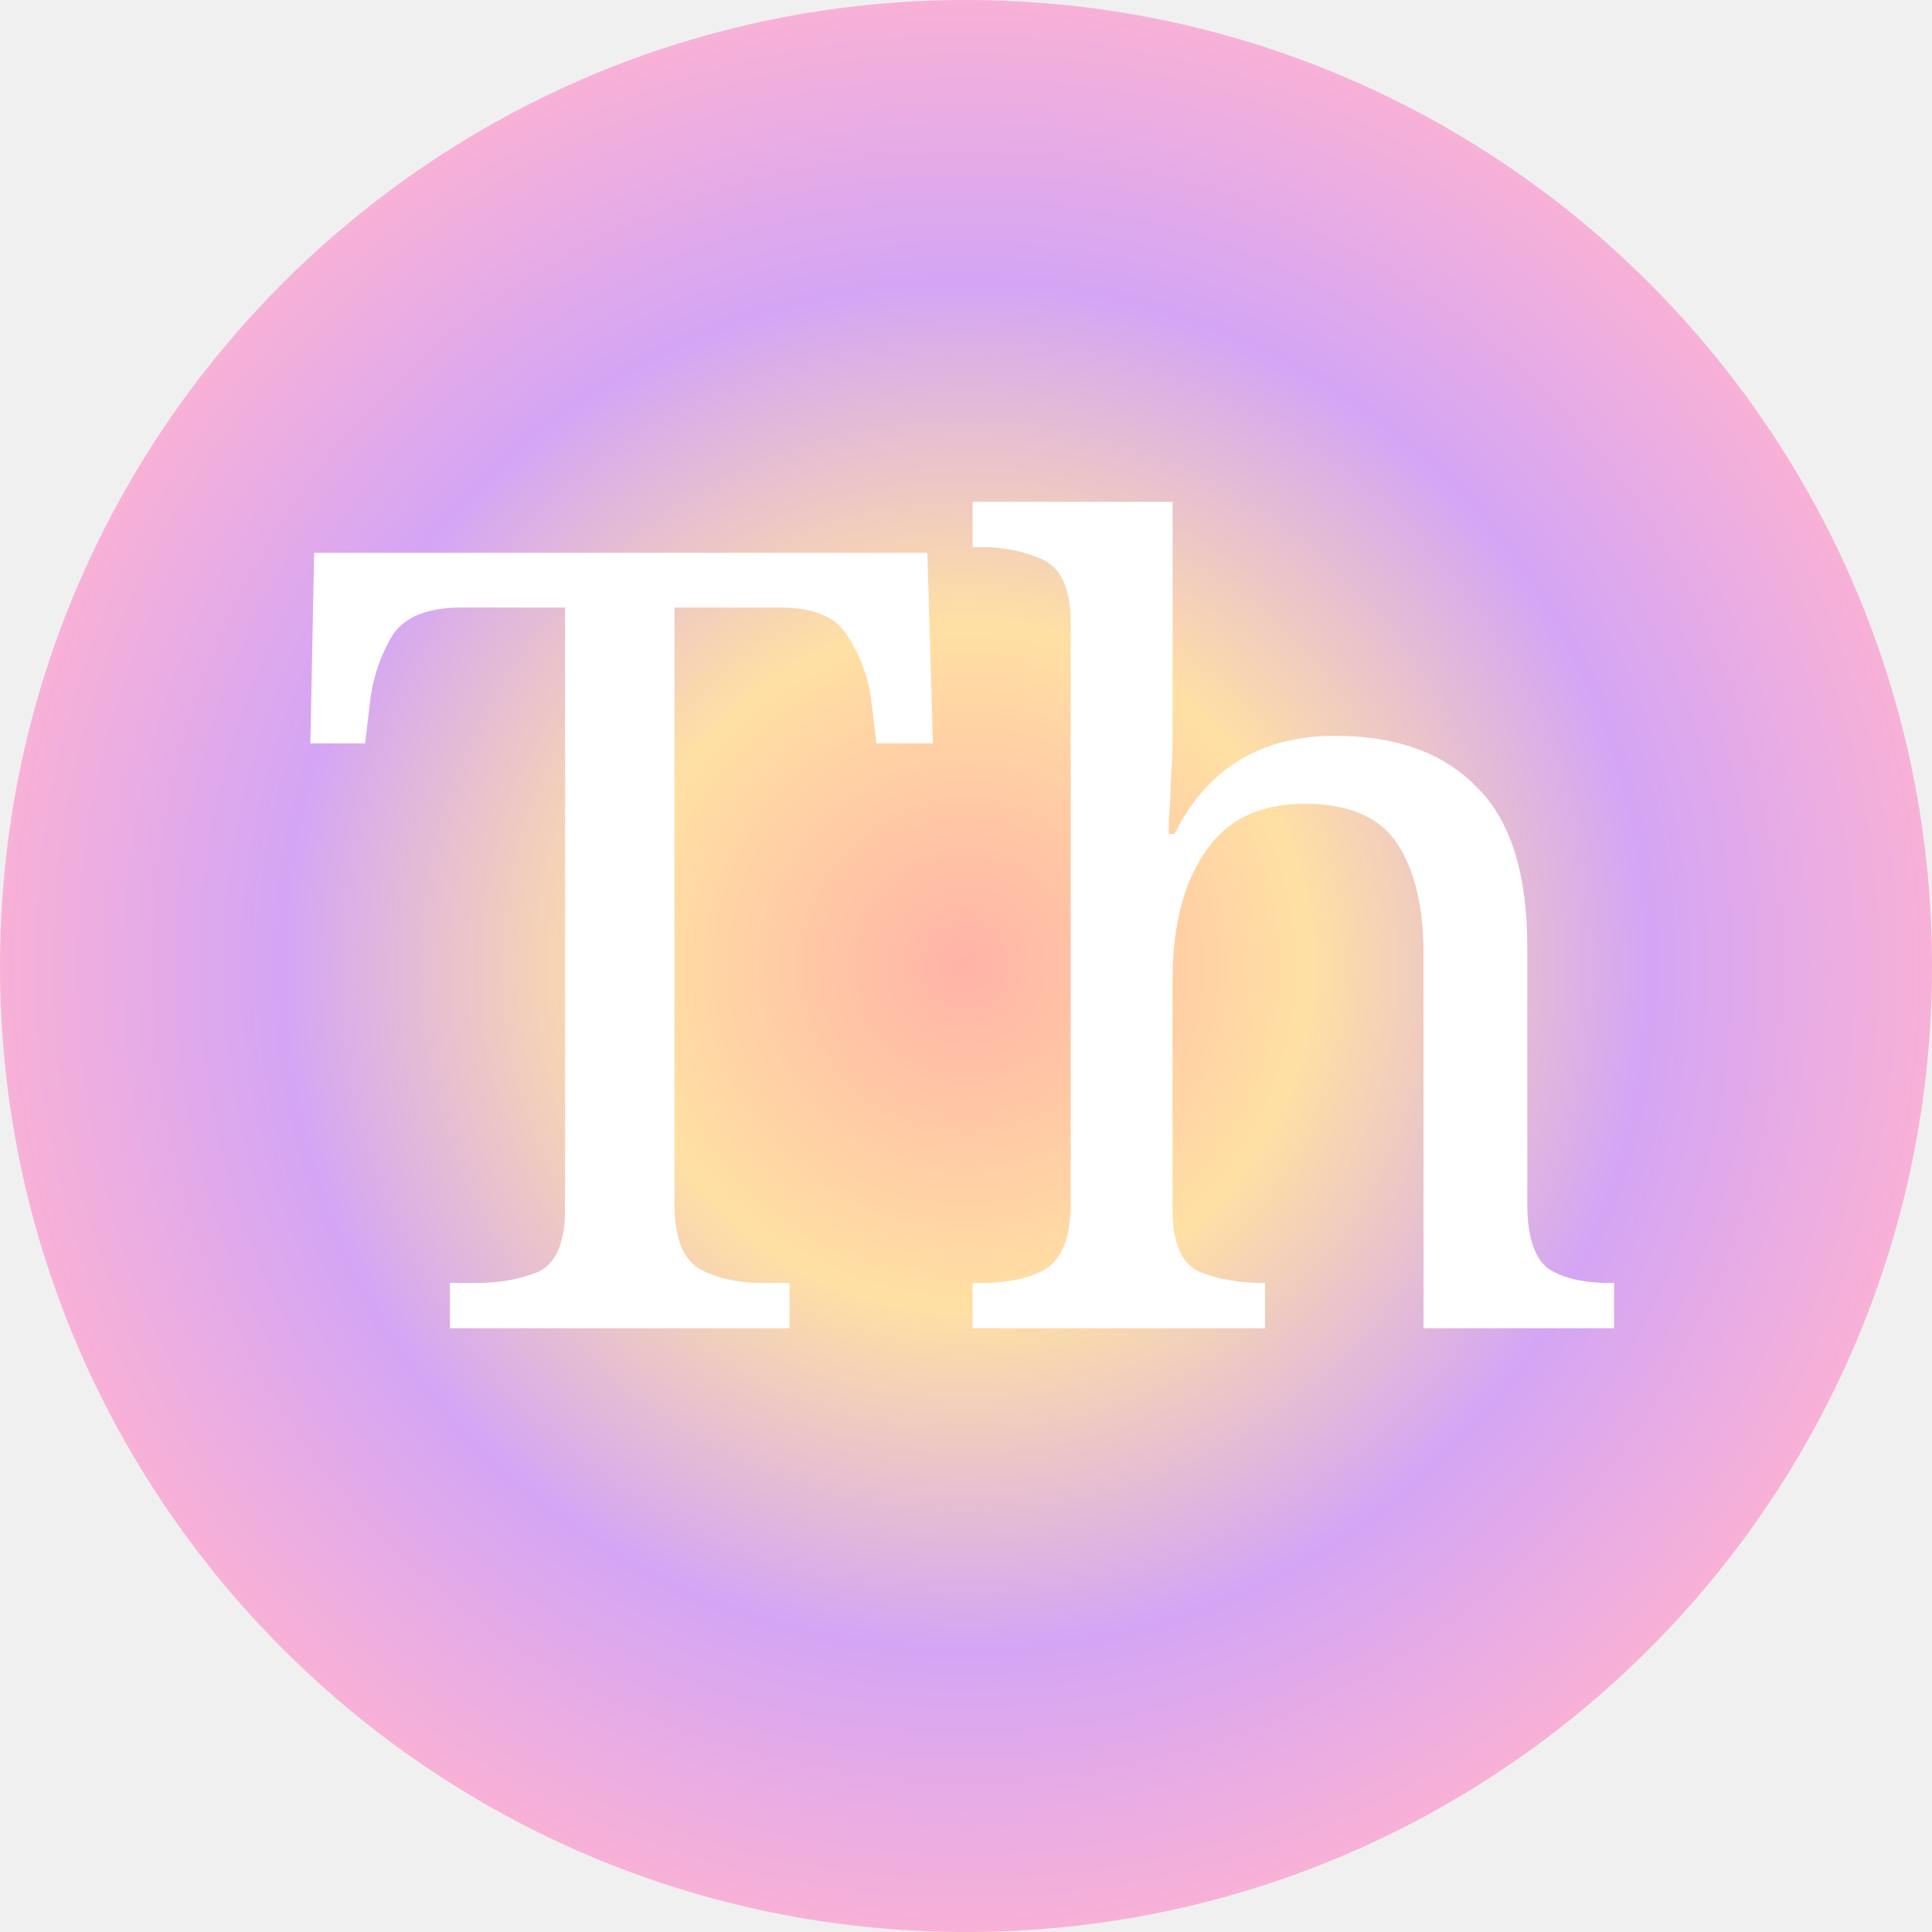
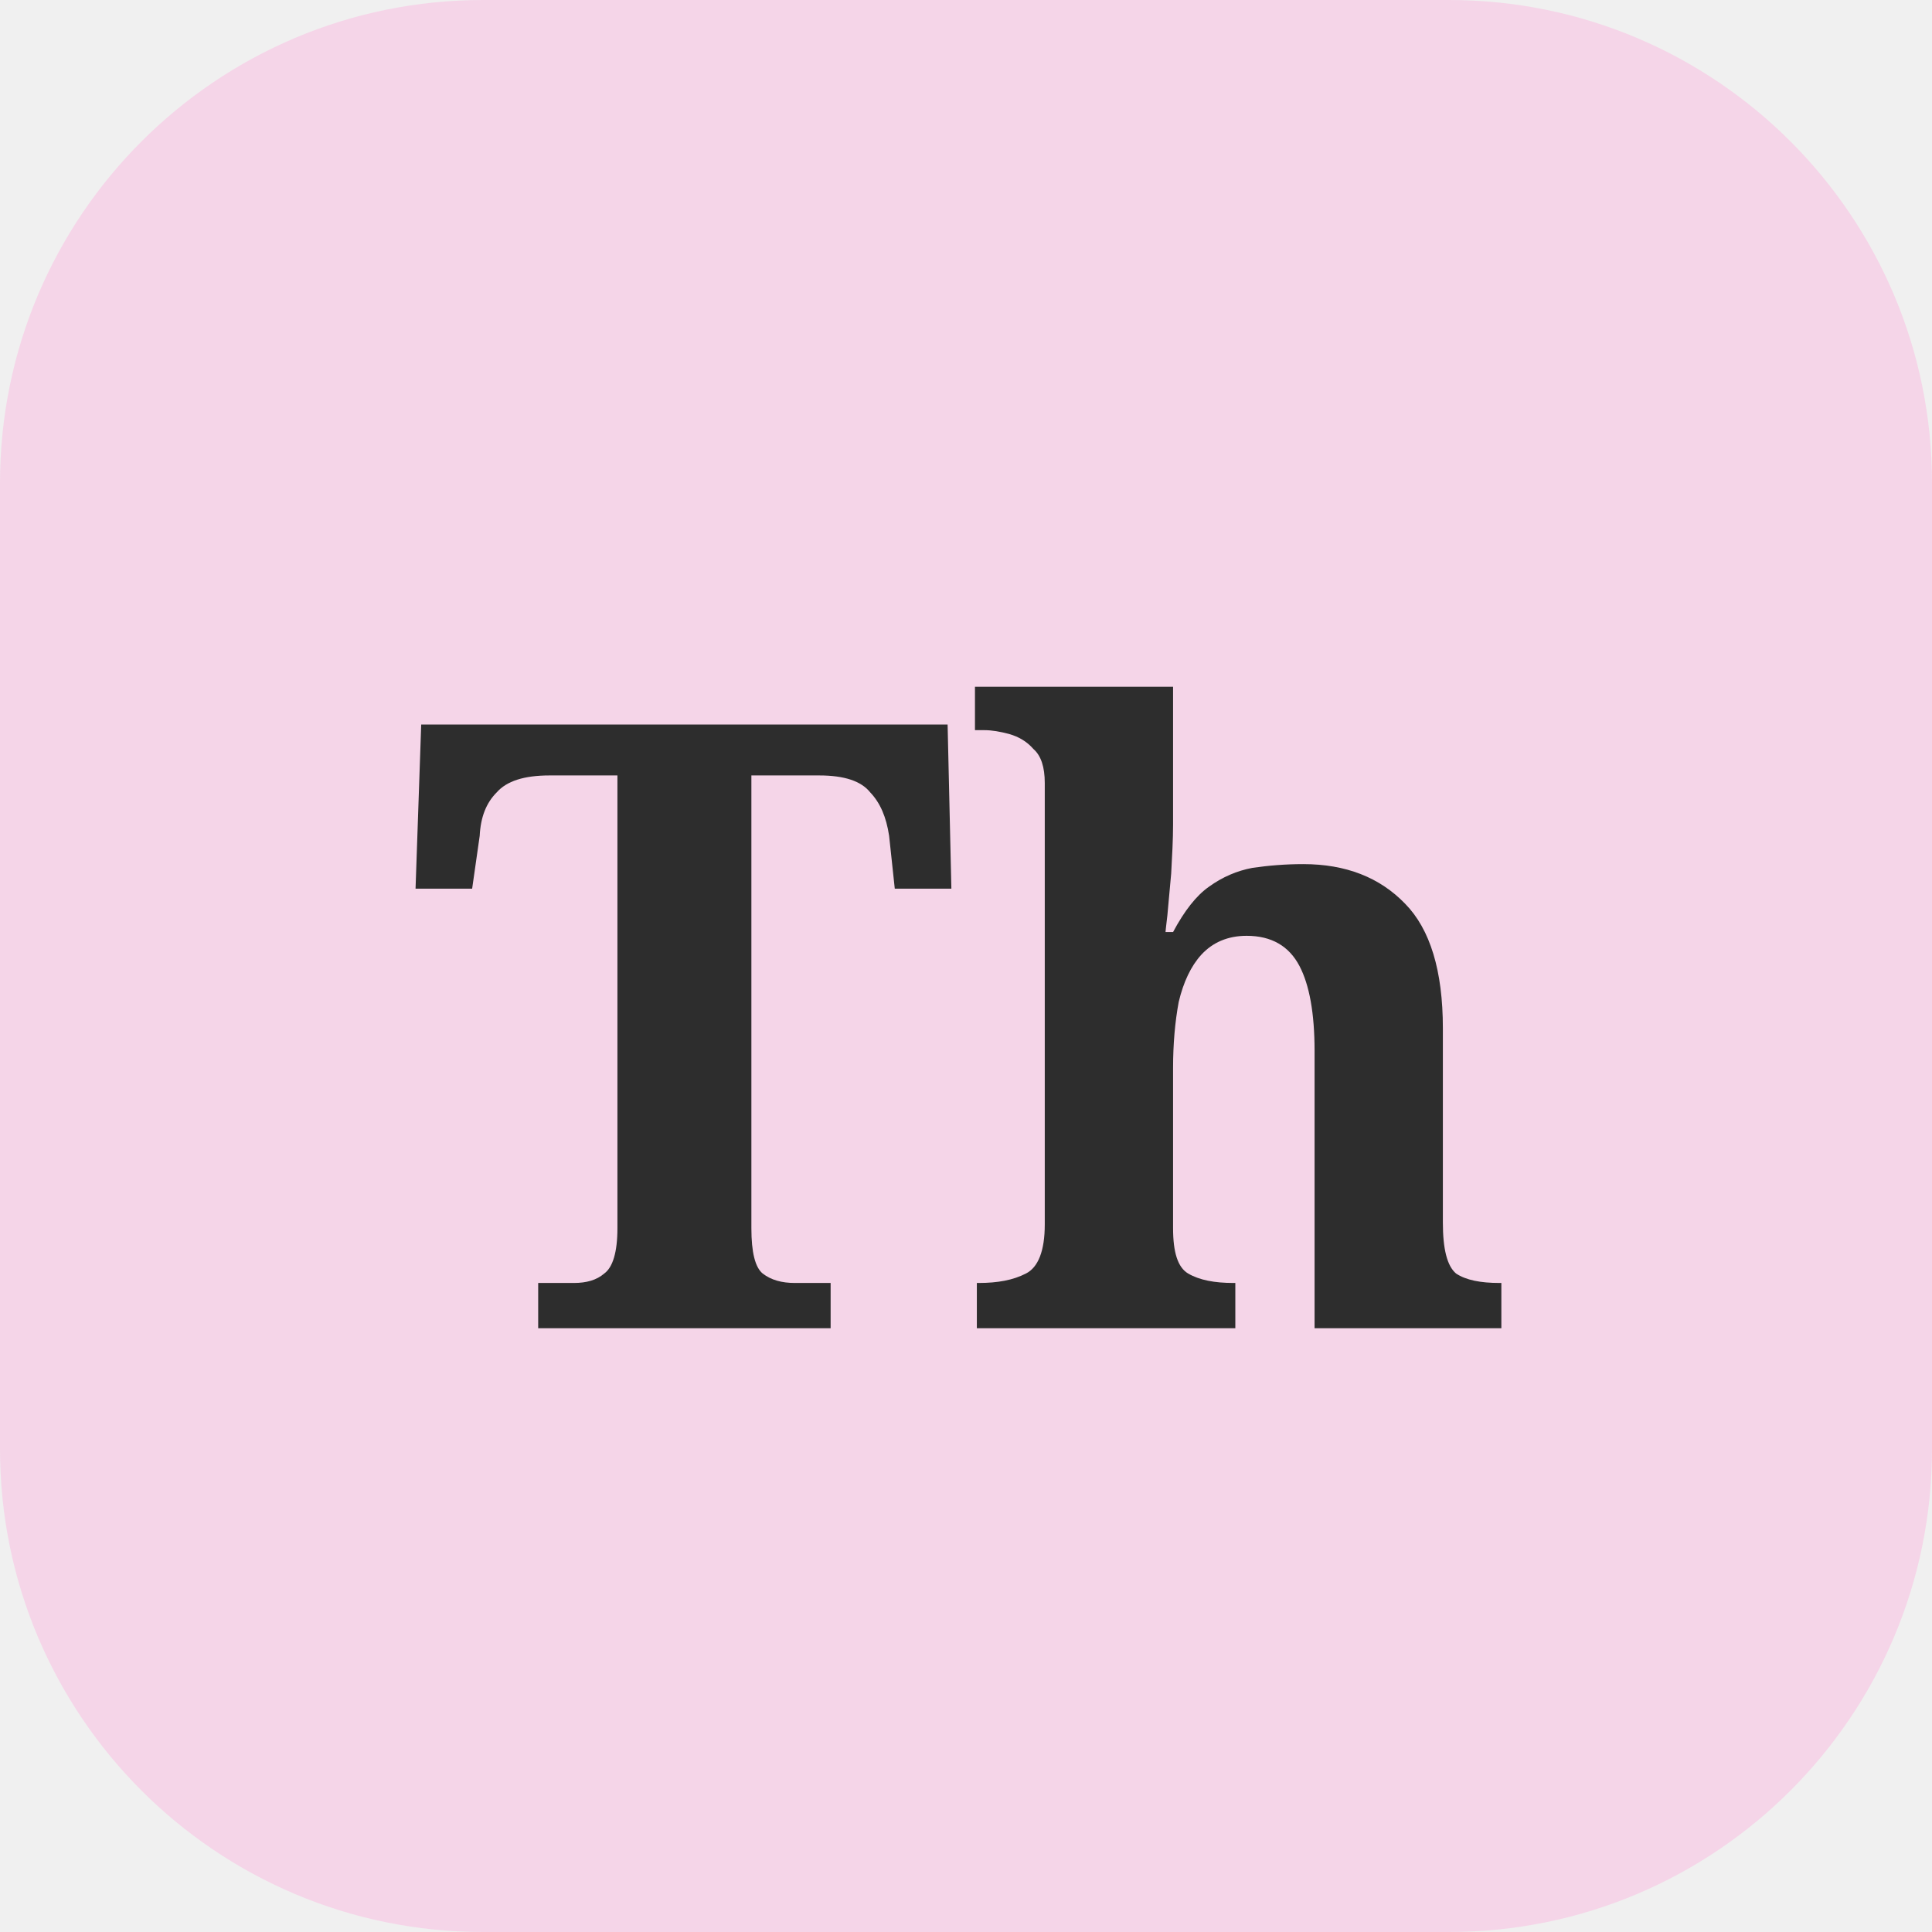
<svg xmlns="http://www.w3.org/2000/svg" width="16" height="16" viewBox="0 0 16 16" fill="none">
  <defs>
-     <radialGradient id="bg" cx="50%" cy="50%" r="70%">
-       <stop offset="0%" style="stop-color:#ffb3a7;stop-opacity:1" />
-       <stop offset="25%" style="stop-color:#ffe0a3;stop-opacity:1" />
-       <stop offset="50%" style="stop-color:#d4a5f5;stop-opacity:1" />
-       <stop offset="75%" style="stop-color:#ffb3d1;stop-opacity:1" />
-       <stop offset="100%" style="stop-color:#ffb3a7;stop-opacity:1" />
-     </radialGradient>
+     <linearGradient id="paint0_linear_1_2" x1="0" y1="0" x2="1" y2="1" gradientUnits="userSpaceOnUse">
+       <stop stop-color="#FFE5CC" />
+       <stop offset="0.3" stop-color="#F0F8E8" />
+       <stop offset="0.7" stop-color="#E8D5F2" />
+       <stop offset="1" stop-color="#F5D5E8" />
+     </linearGradient>
  </defs>
-   <rect width="16" height="16" rx="8" fill="url(#bg)" />
-   <text x="8" y="11" font-family="serif" font-size="9" font-weight="normal" text-anchor="middle" fill="white">
-     Th
-   </text>
+   <rect width="16" height="16" rx="4" fill="url(#paint0_linear_1_2)" />
+   <text x="8" y="11" font-family="serif" font-size="7" font-weight="bold" text-anchor="middle" fill="#2D2D2D">Th</text>
</svg>
